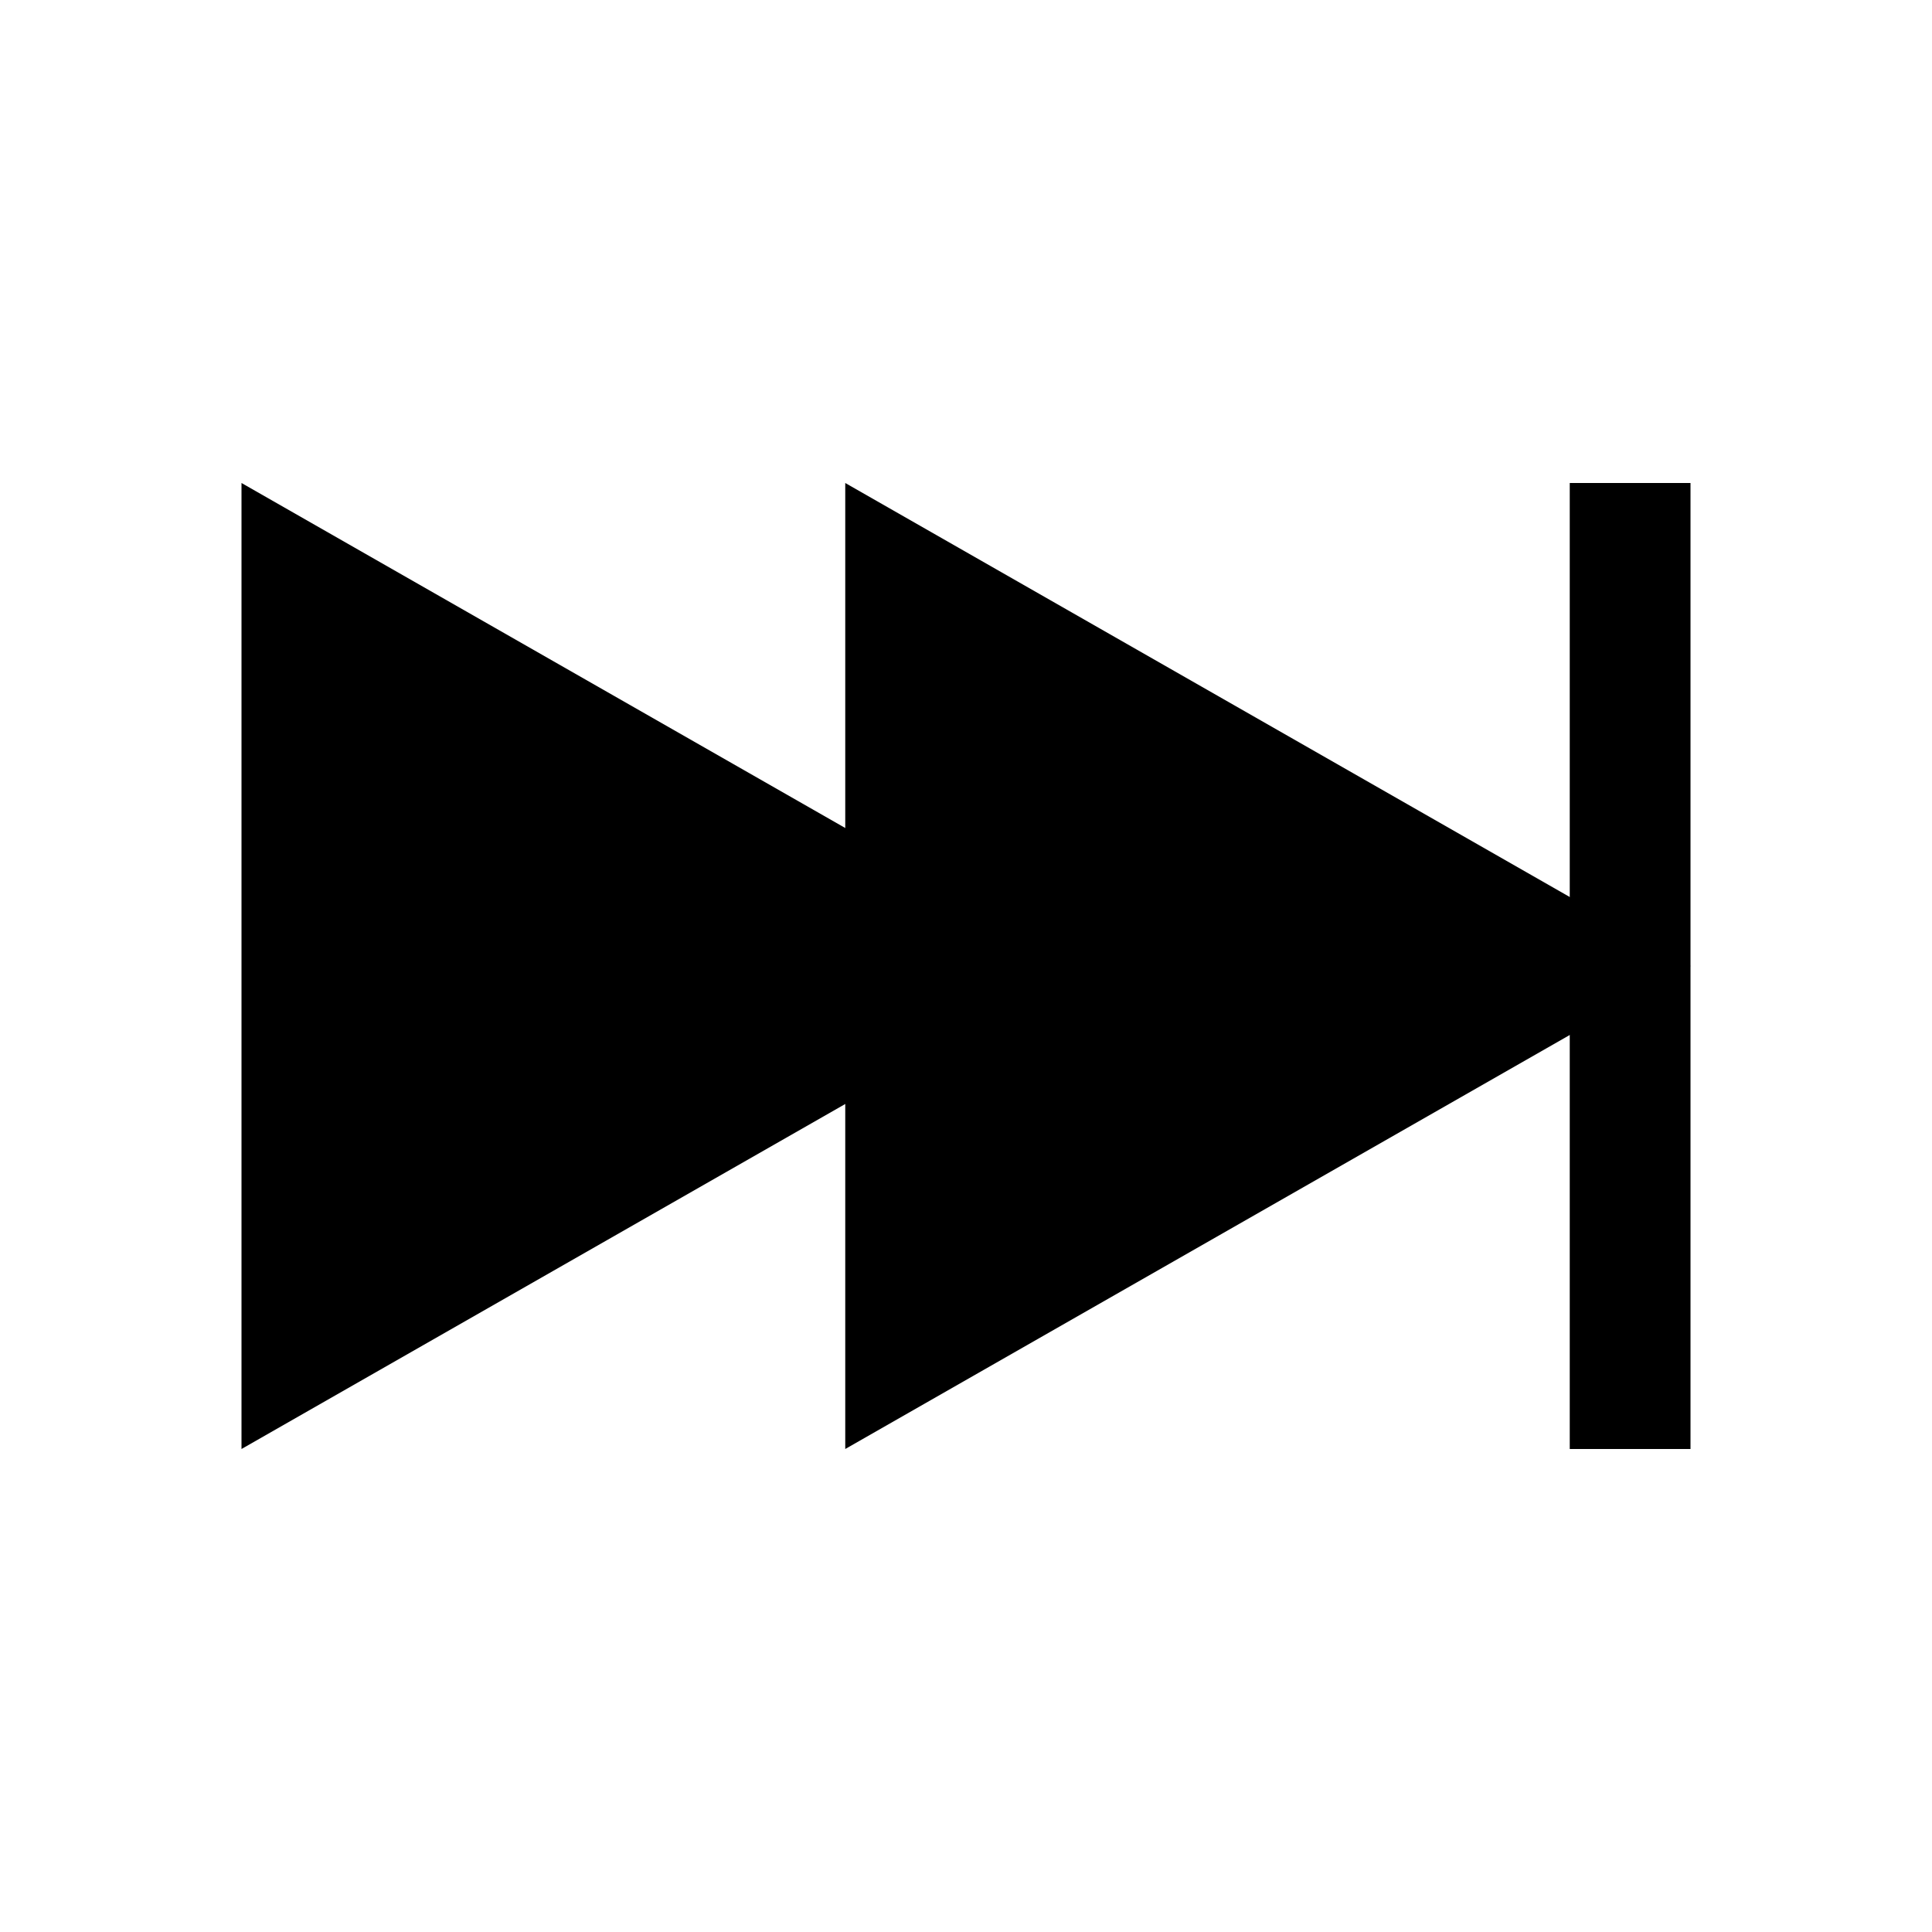
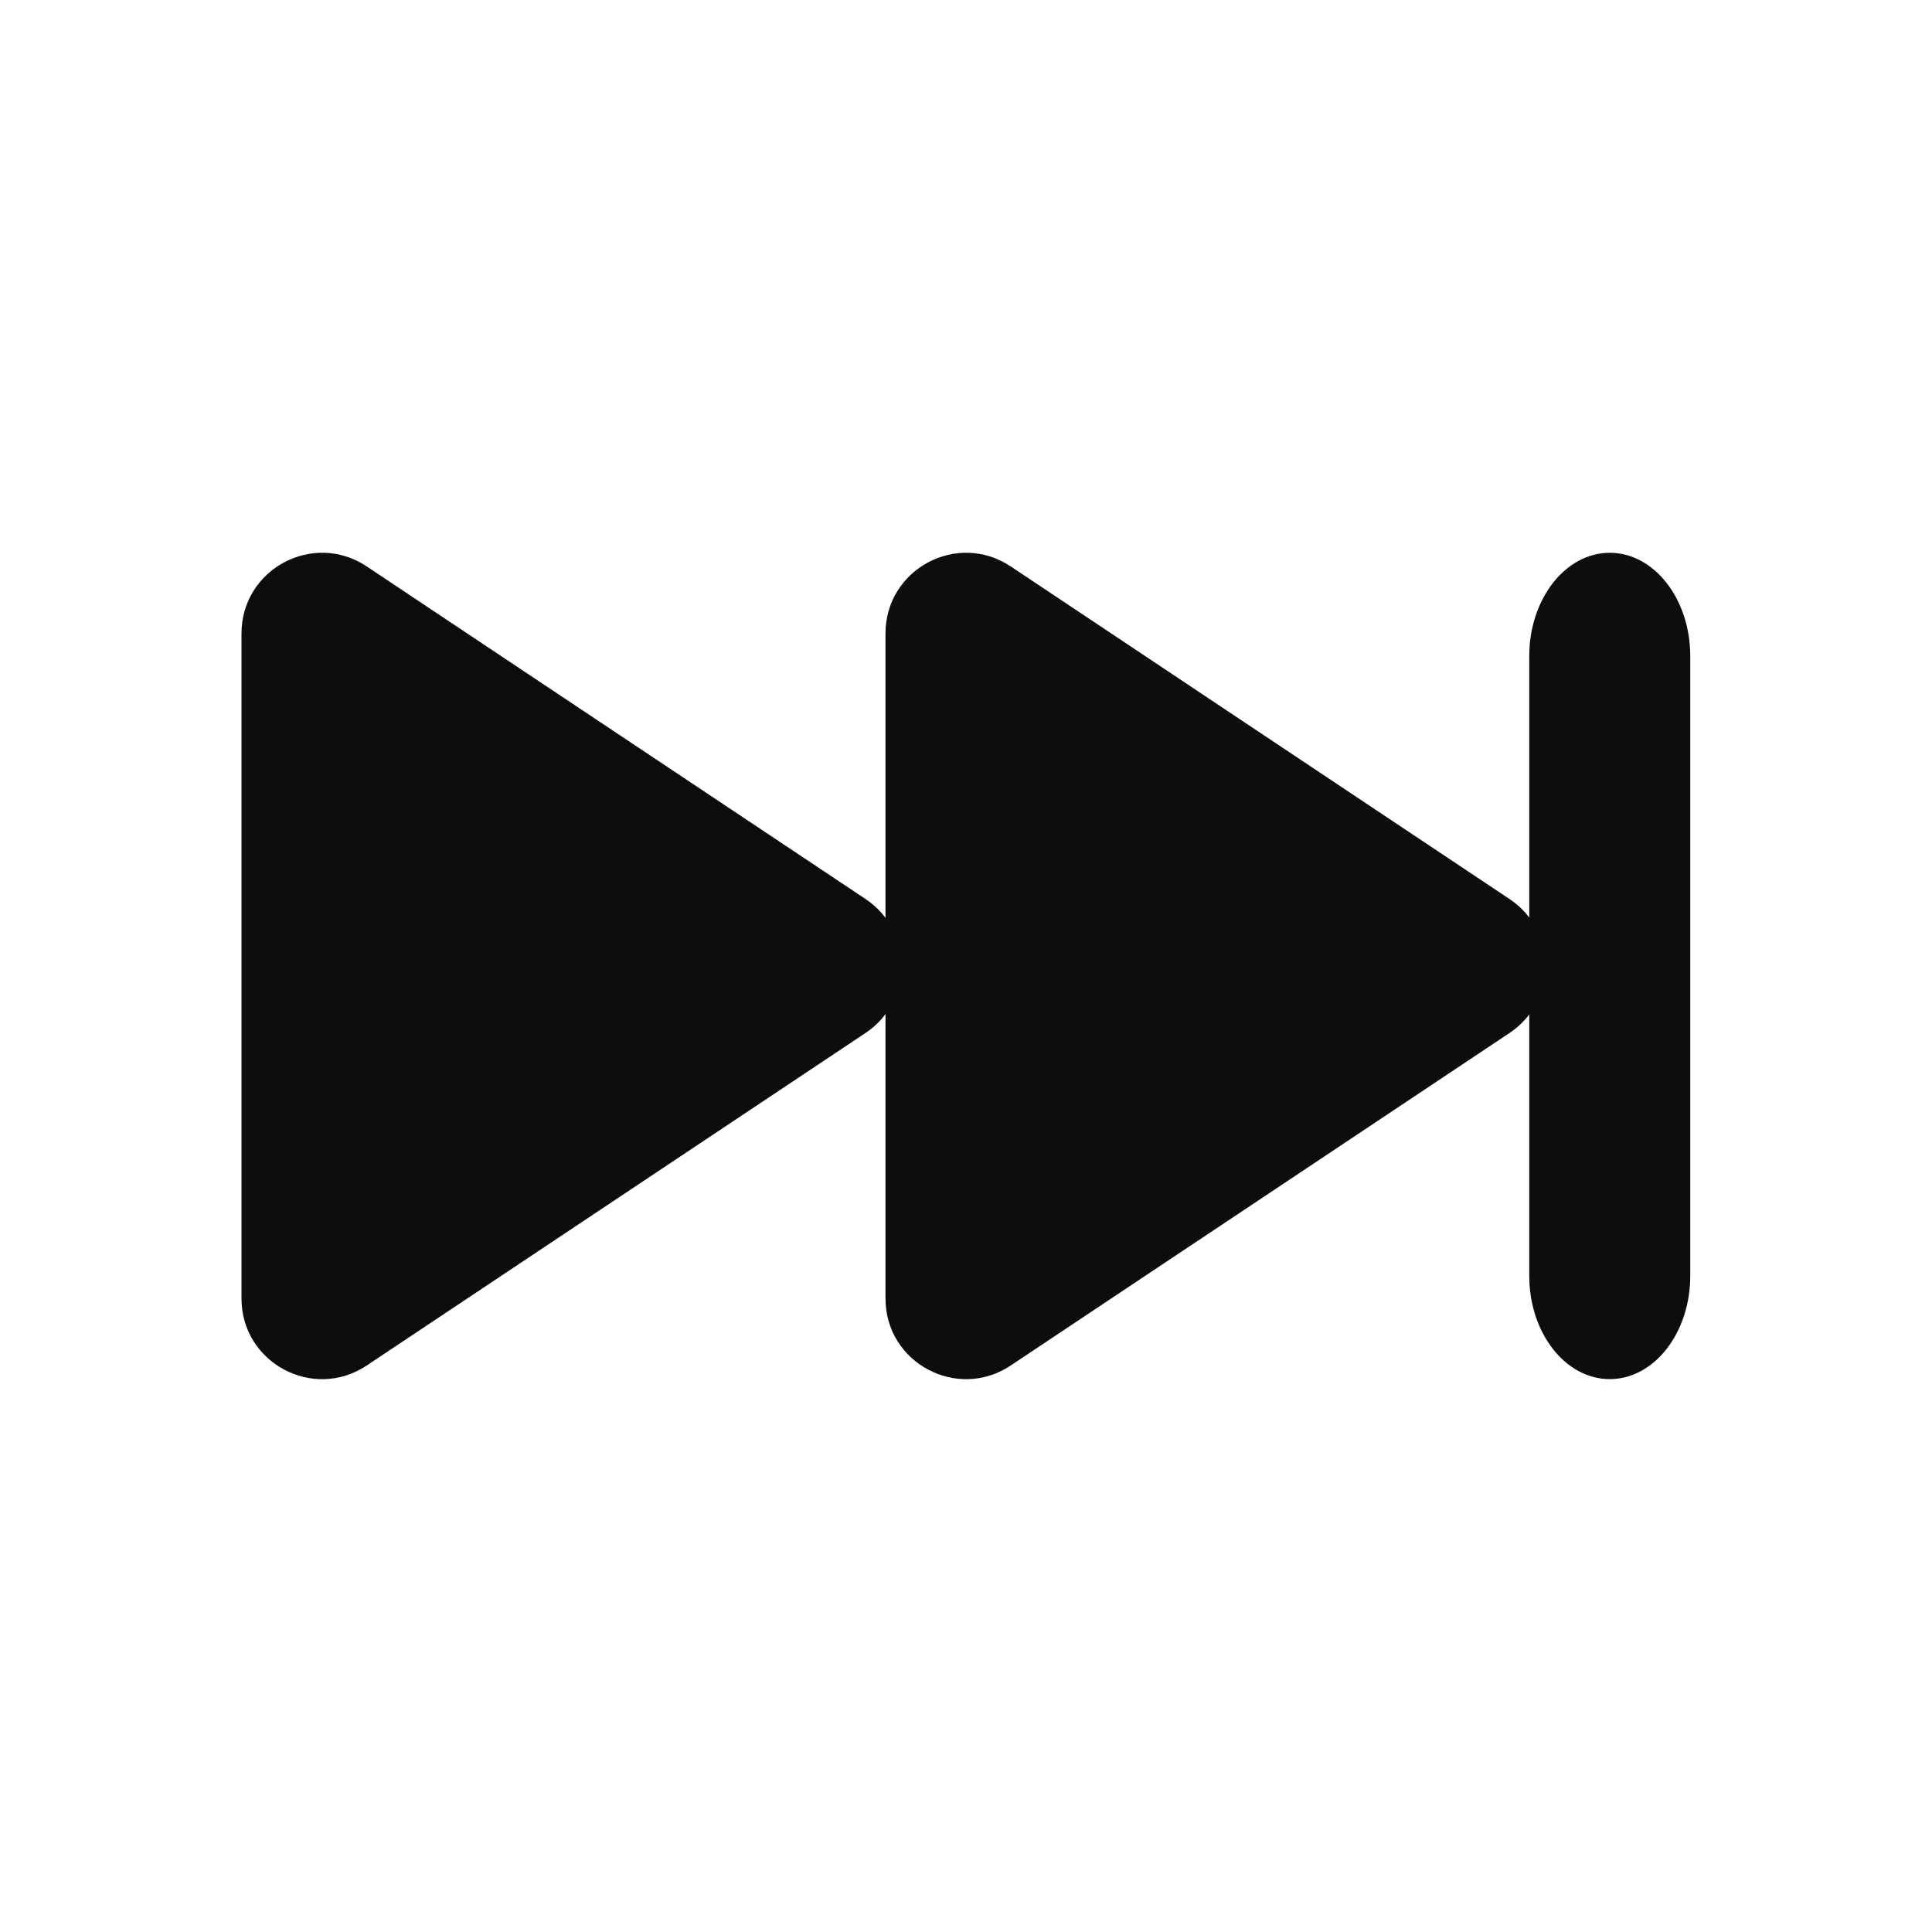
- <svg xmlns="http://www.w3.org/2000/svg" version="1.1" id="Layer_1" x="0px" y="0px" viewBox="0 0 16 16" style="enable-background:new 0 0 16 16;" xml:space="preserve">
-   <defs id="defs13" />
-   <style type="text/css" id="style2">
- 	.st0{fill:none;}
- </style>
-   <g id="g1659">
-     <path id="rect873" style="fill:#000000;fill-opacity:1;stroke:none;stroke-width:1.454" d="m 2,4 v 8 L 9,8 Z" />
-     <path id="rect873-5" style="fill:#000000;fill-opacity:1;stroke:none;stroke-width:1.454" d="m 7,4 v 8 l 7,-4 z" />
-     <rect style="fill:#000000;fill-opacity:1;stroke:none;stroke-width:2" id="rect1633" width="1" height="8" x="13" y="4" />
-   </g>
+ <svg xmlns="http://www.w3.org/2000/svg" width="24" height="24" viewBox="0 0 24 24" fill="none" version="1.1" id="svg2">
+   <defs id="defs2" />
+   <path d="m 11,16.131 c 0,0.799 0.89,1.275 1.555,0.832 l 6.197,-4.131 c 0.594,-0.396 0.594,-1.268 0,-1.664 L 12.555,7.036 C 11.89,6.593 11,7.07 11,7.869 Z" fill="#0d0d0d" id="path1" />
+   <path d="m 3,16.131 c 0,0.799 0.89,1.275 1.555,0.832 l 6.197,-4.131 c 0.594,-0.396 0.594,-1.268 0,-1.664 L 4.555,7.036 C 3.89,6.593 3,7.07 3,7.869 Z" fill="#0d0d0d" id="path2" />
+   <path id="Layer01" fill-rule="evenodd" clip-rule="evenodd" d="m 19.997,6.867 c -0.552,0 -1,0.575 -1,1.283 v 7.699 c 0,0.709 0.448,1.283 1,1.283 0.552,0 1,-0.575 1,-1.283 v -7.699 c 0,-0.709 -0.448,-1.283 -1,-1.283 z" fill="#0d0d0d" style="stroke-width:0.566" />
</svg>
